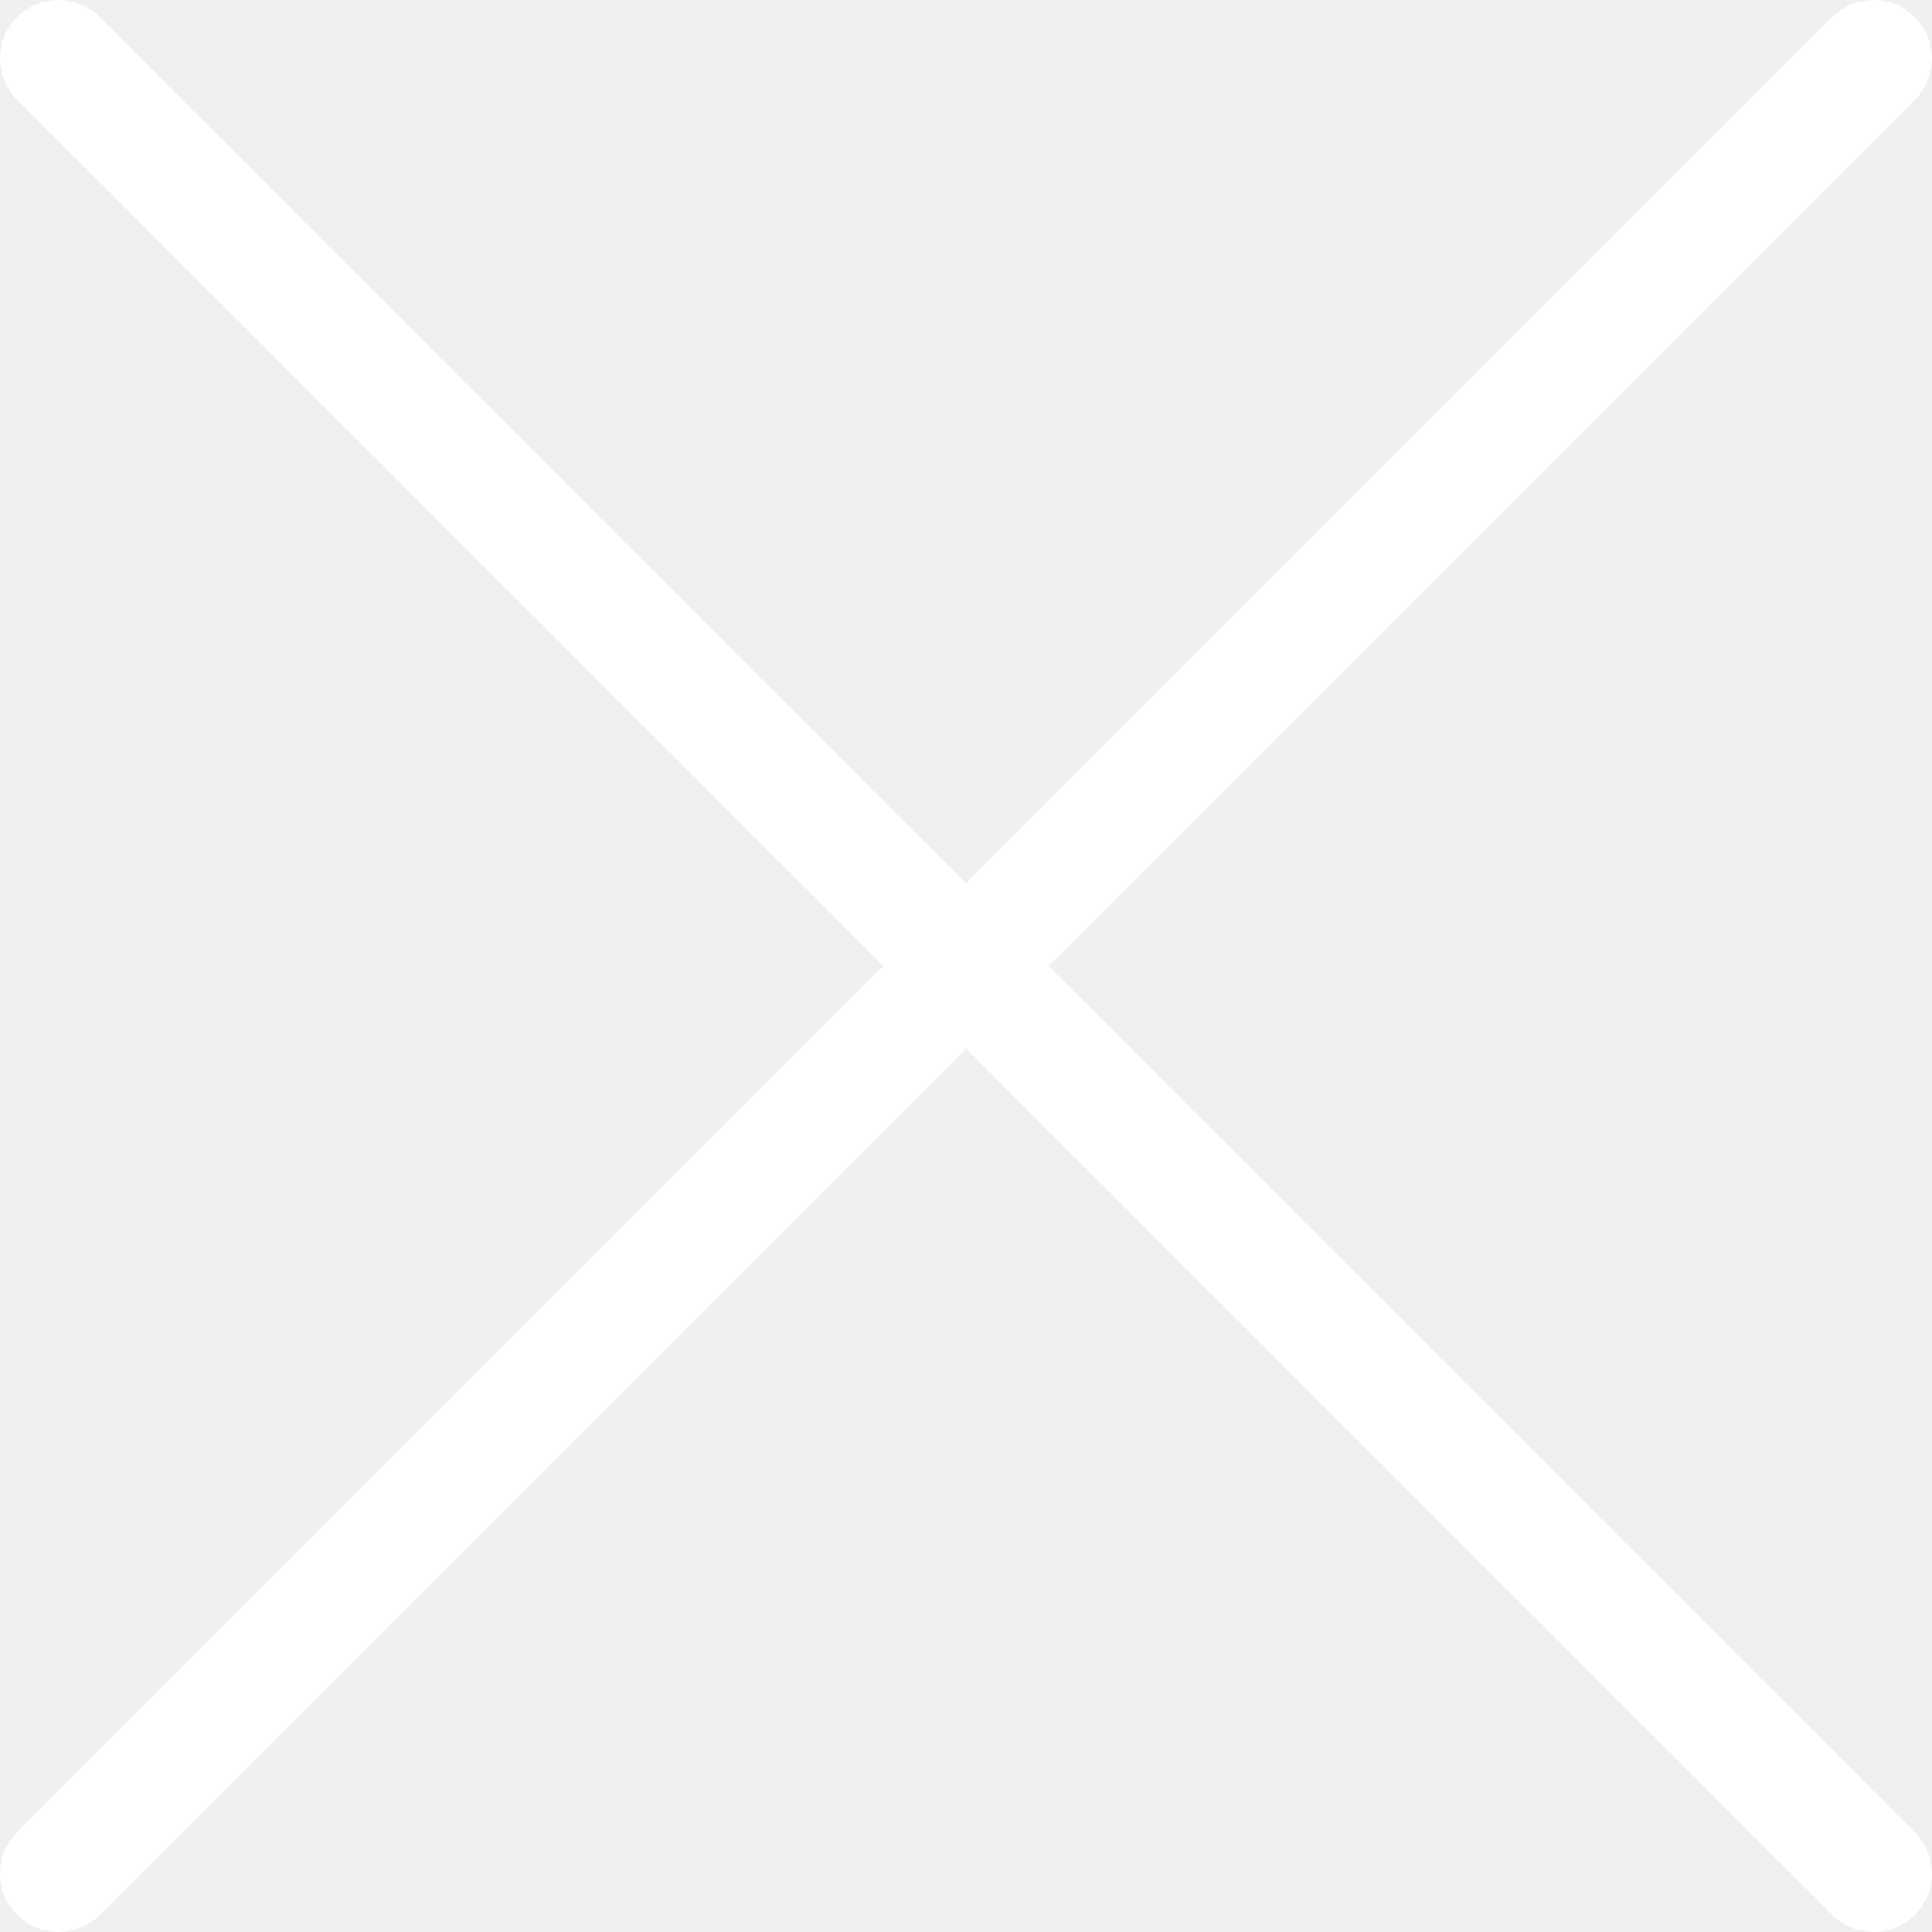
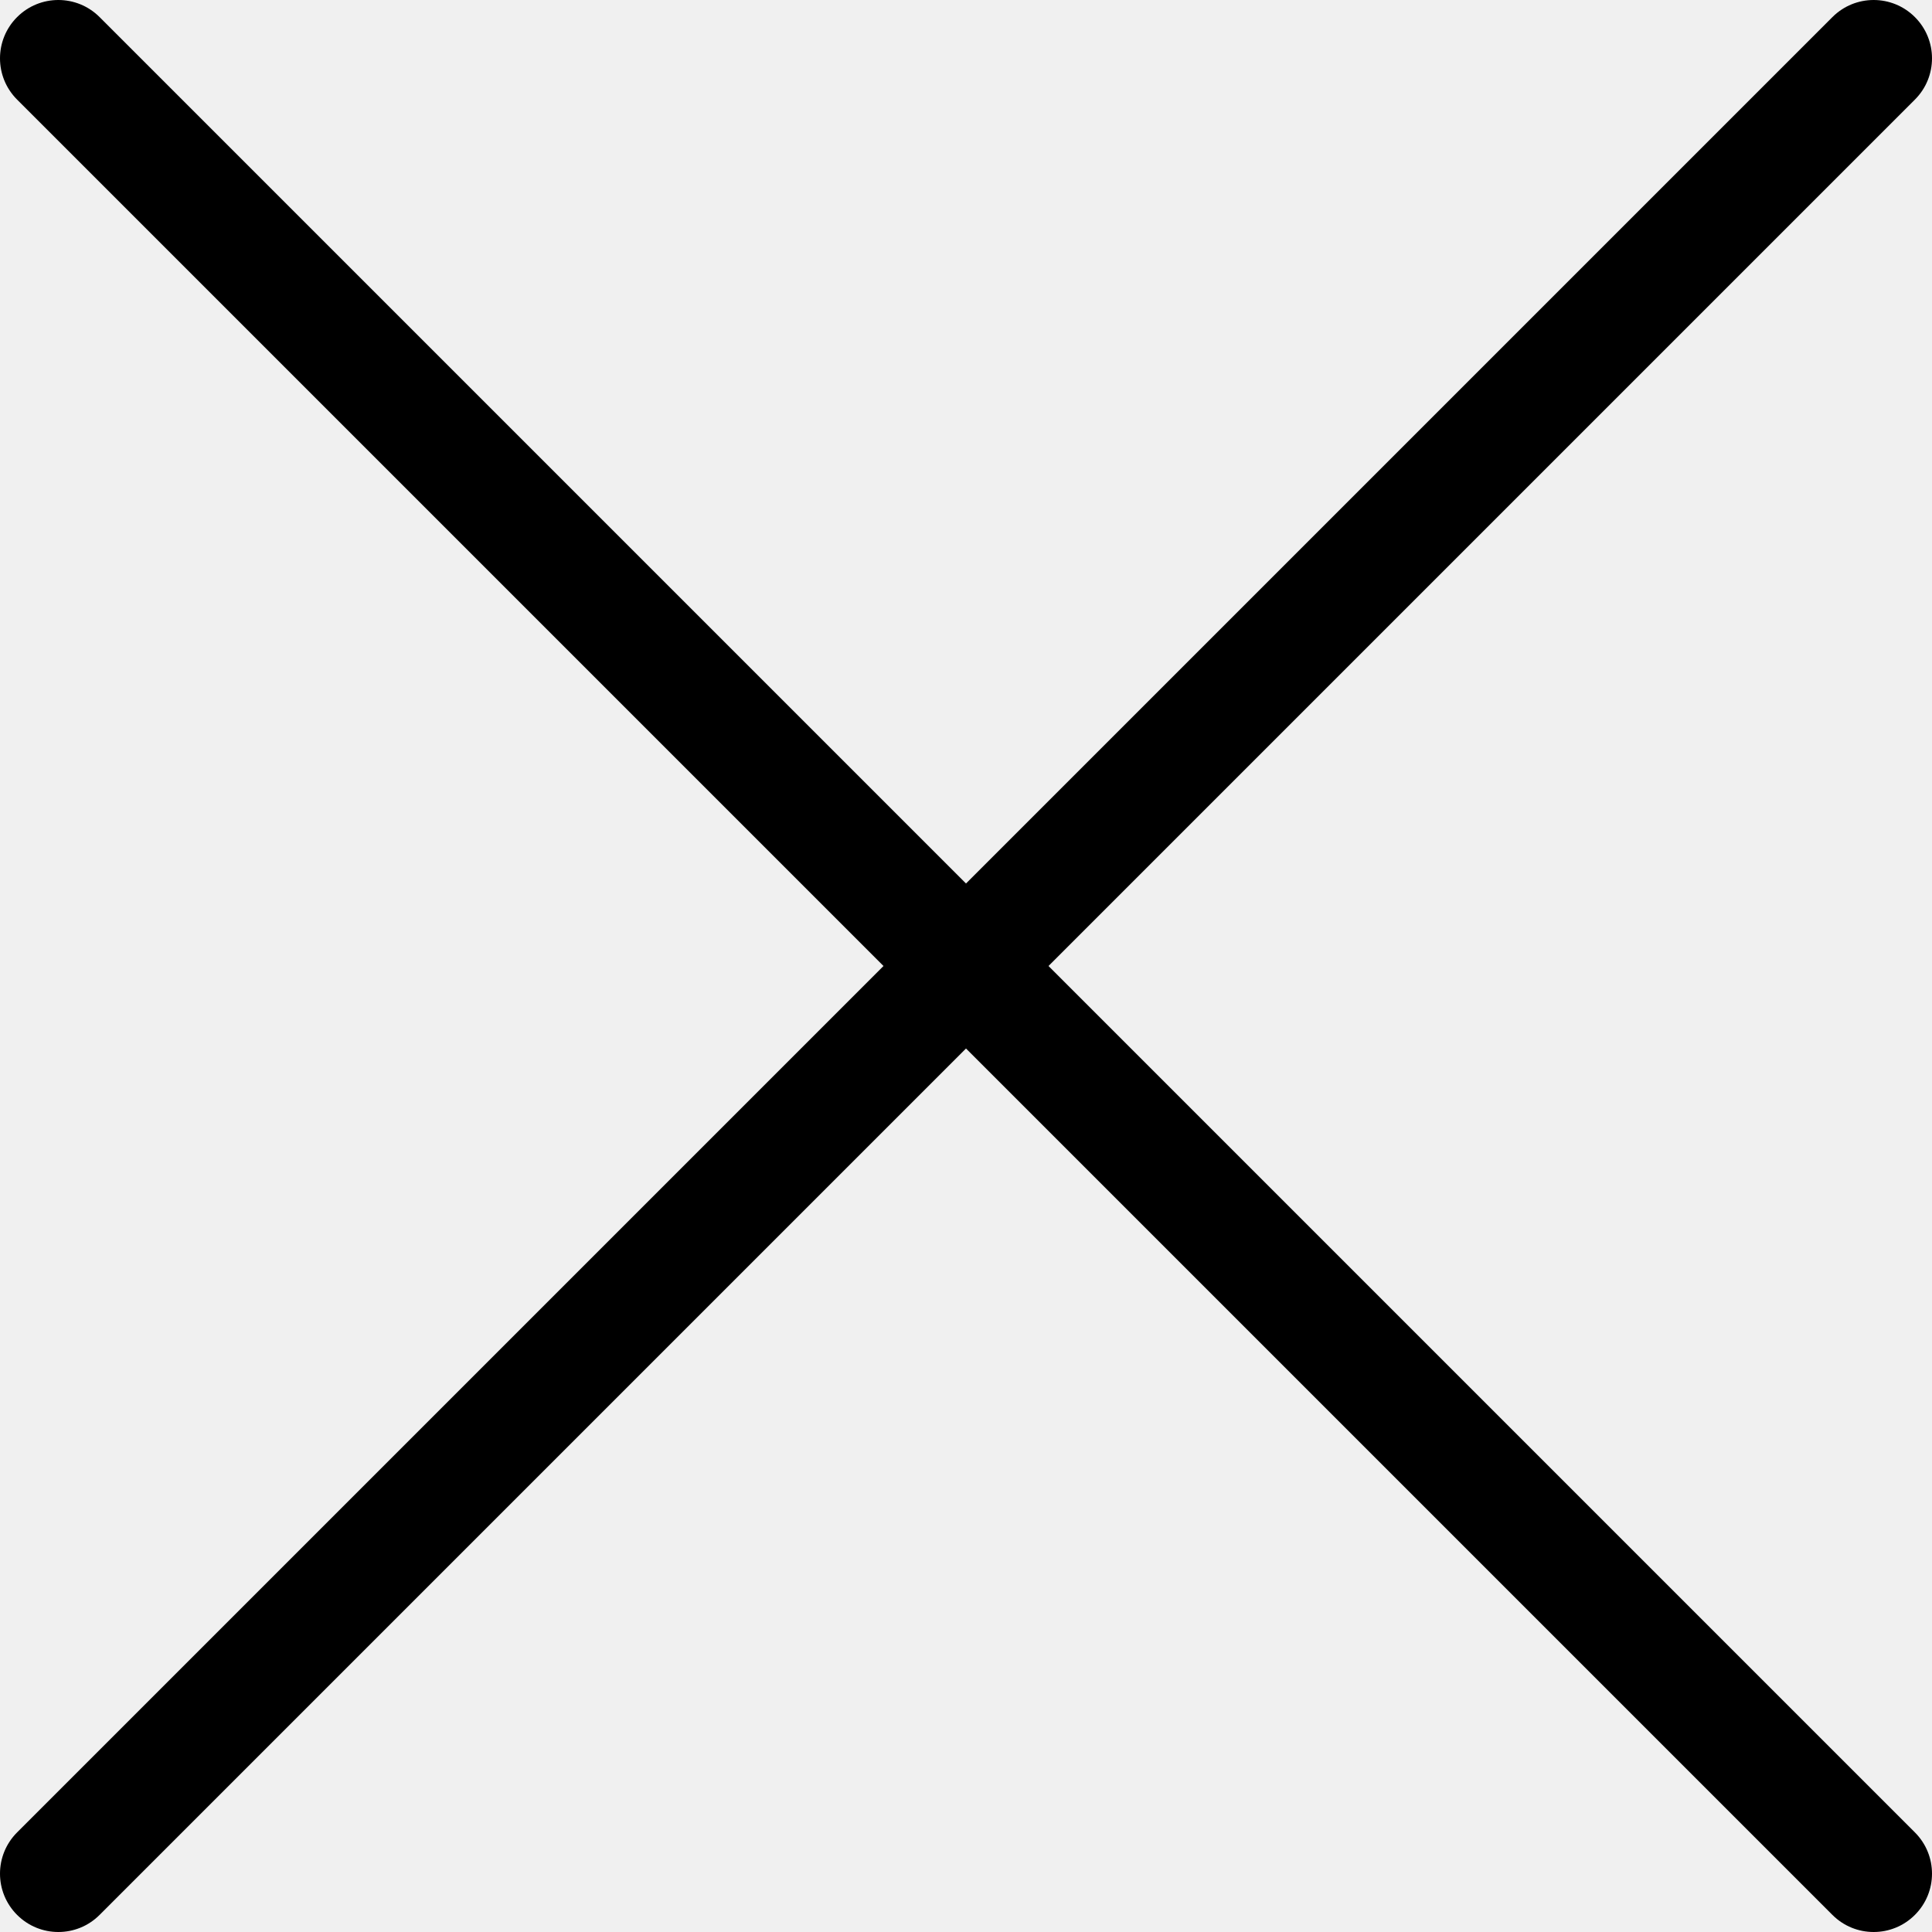
- <svg xmlns="http://www.w3.org/2000/svg" width="20" height="20" viewBox="0 0 20 20" fill="none">
-   <path fill-rule="evenodd" clip-rule="evenodd" d="M0.177 1.031C-0.059 0.795 -0.059 0.413 0.177 0.177C0.413 -0.059 0.795 -0.059 1.031 0.177L10 9.146L18.969 0.177C19.205 -0.059 19.587 -0.059 19.823 0.177C20.059 0.413 20.059 0.795 19.823 1.031L10.854 10L19.823 18.969C20.059 19.205 20.059 19.587 19.823 19.823C19.587 20.059 19.205 20.059 18.969 19.823L10 10.854L1.031 19.823C0.795 20.059 0.413 20.059 0.177 19.823C-0.059 19.587 -0.059 19.205 0.177 18.969L9.146 10L0.177 1.031Z" fill="white" />
+ <svg xmlns="http://www.w3.org/2000/svg" width="20" height="20" viewBox="0 0 20 20">
+   <path fill-rule="evenodd" clip-rule="evenodd" d="M0.177 1.031C-0.059 0.795 -0.059 0.413 0.177 0.177C0.413 -0.059 0.795 -0.059 1.031 0.177L10 9.146L18.969 0.177C19.205 -0.059 19.587 -0.059 19.823 0.177C20.059 0.413 20.059 0.795 19.823 1.031L10.854 10L19.823 18.969C20.059 19.205 20.059 19.587 19.823 19.823C19.587 20.059 19.205 20.059 18.969 19.823L10 10.854L1.031 19.823C0.795 20.059 0.413 20.059 0.177 19.823C-0.059 19.587 -0.059 19.205 0.177 18.969L9.146 10L0.177 1.031Z" />
</svg>
